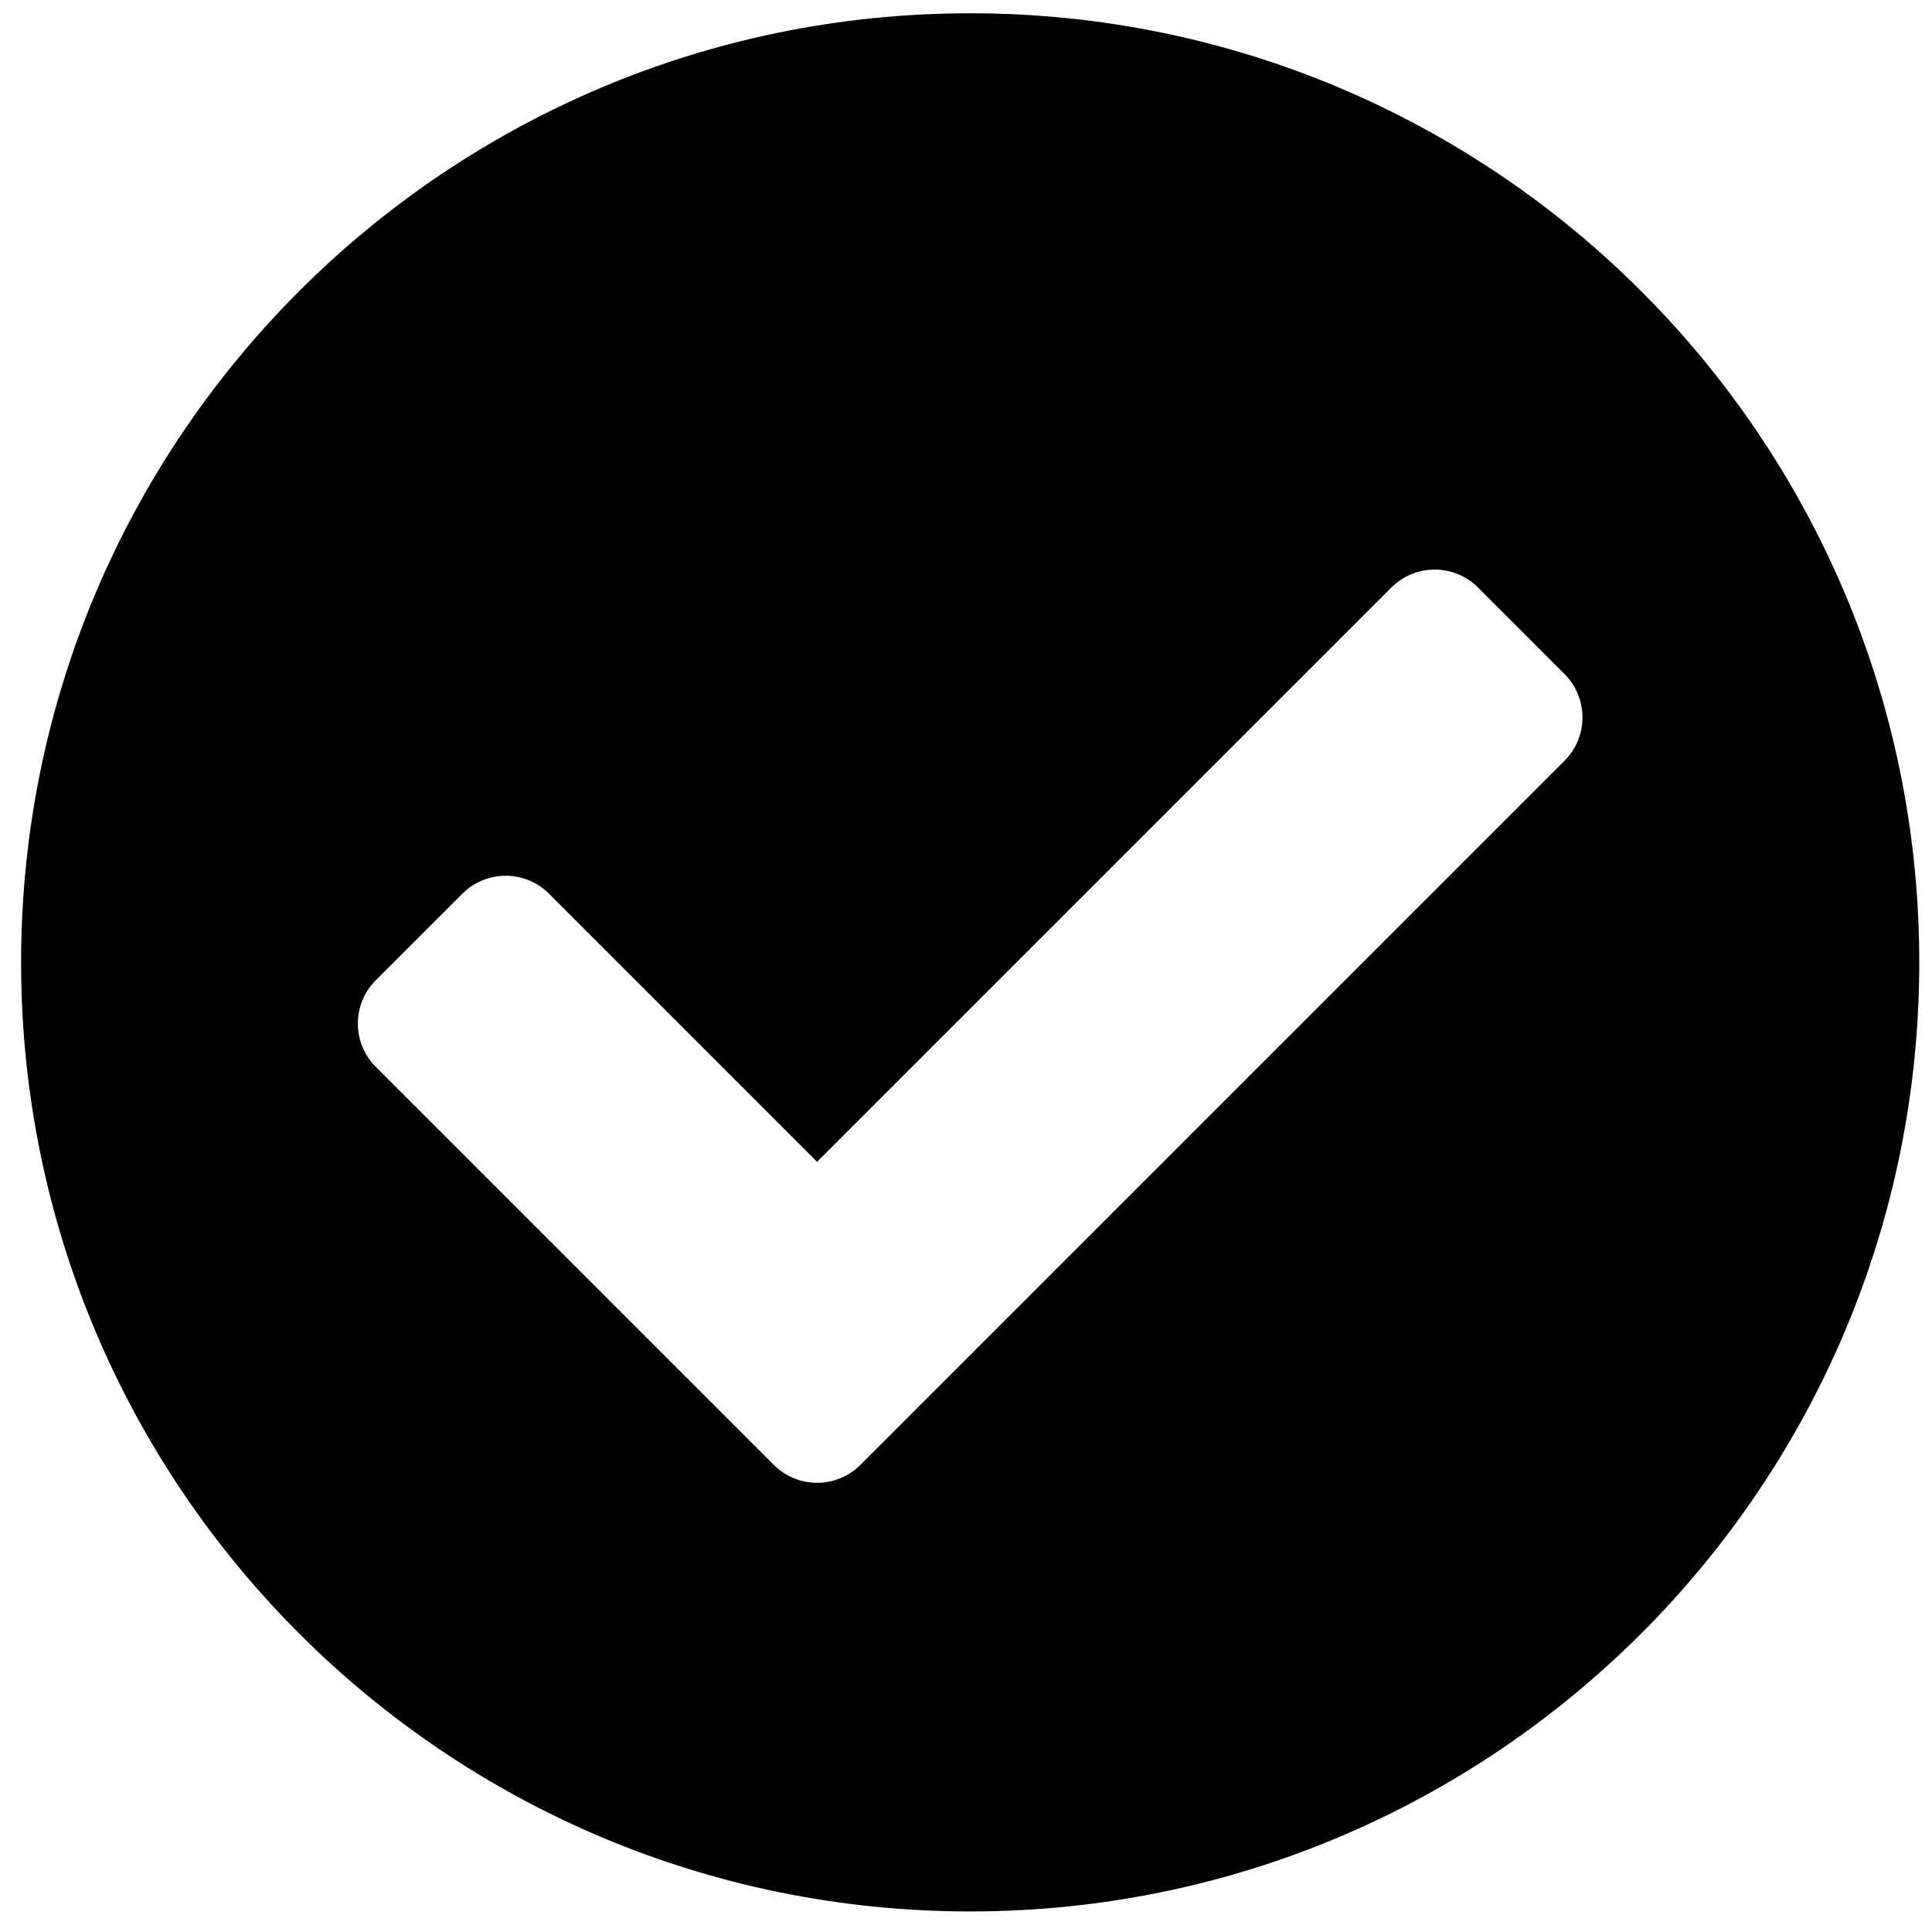
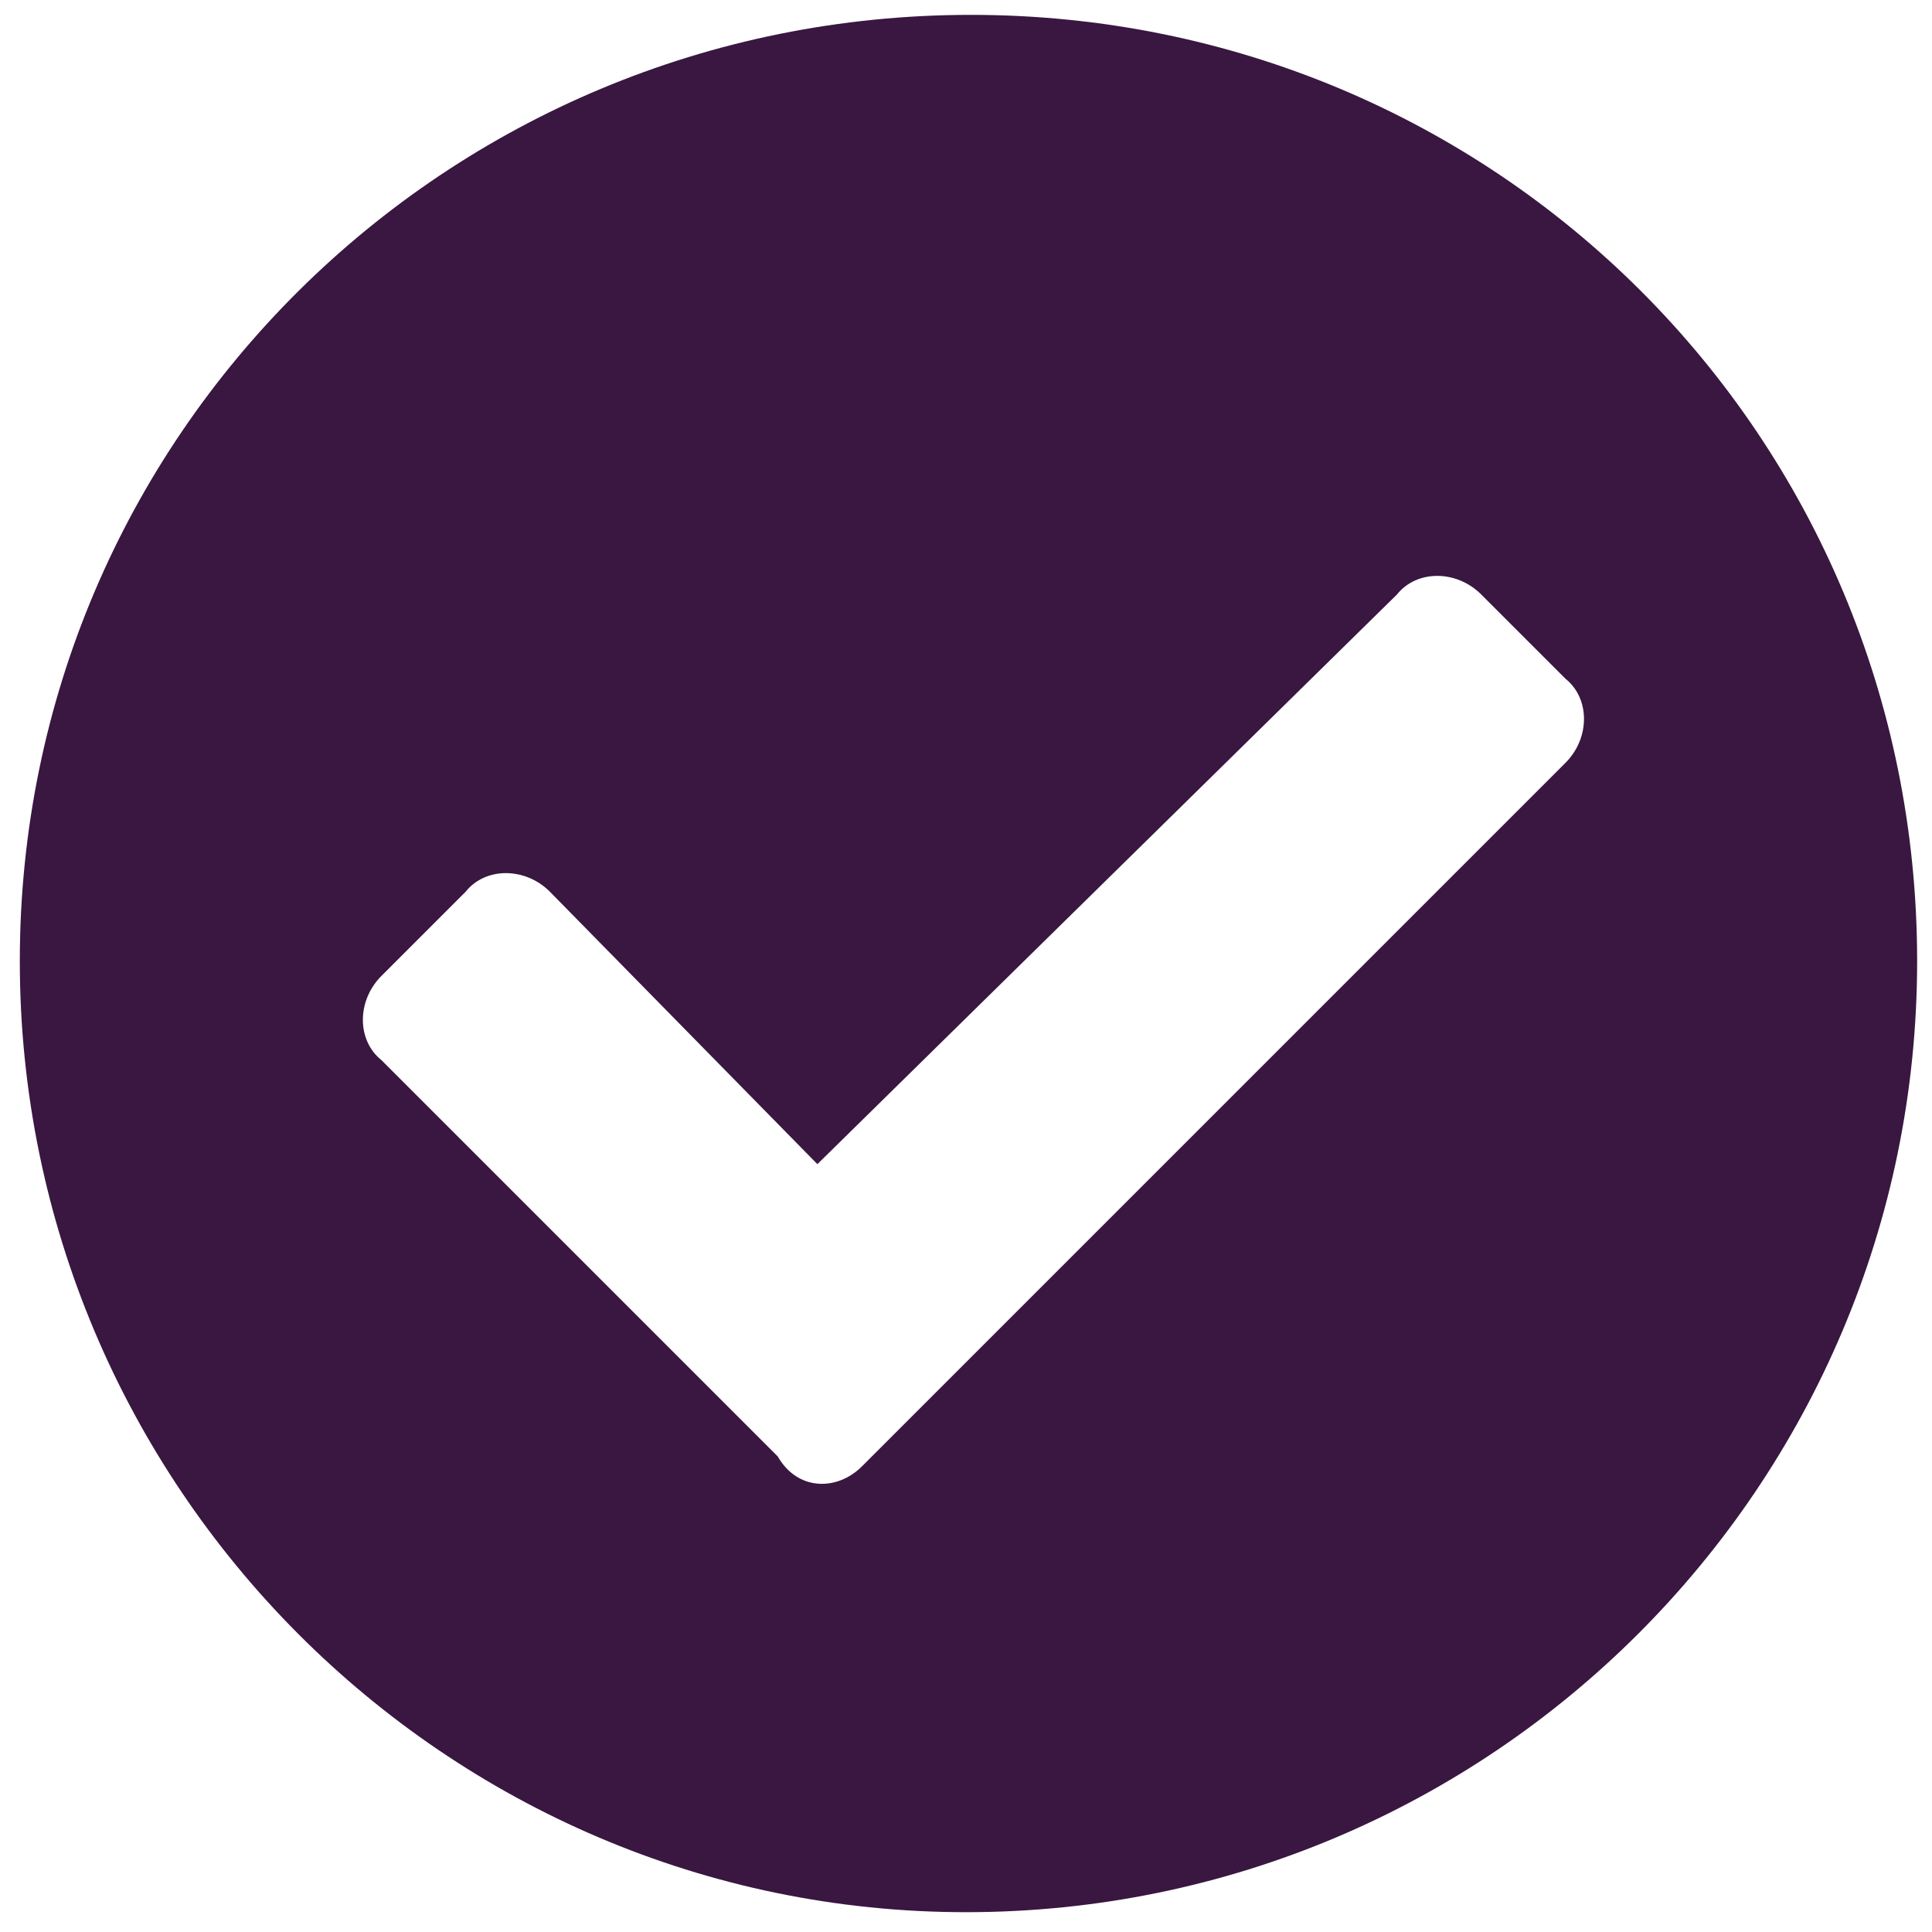
- <svg xmlns="http://www.w3.org/2000/svg" width="39" height="39" viewBox="0 0 39 39" fill="none">
-   <path d="M38.743 19.426C38.743 30.007 30.165 38.585 19.584 38.585C9.003 38.585 0.426 30.007 0.426 19.426C0.426 8.845 9.003 0.268 19.584 0.268C30.165 0.268 38.743 8.845 38.743 19.426ZM17.368 29.571L31.583 15.356C32.065 14.873 32.065 14.091 31.583 13.608L29.835 11.86C29.352 11.377 28.569 11.377 28.087 11.86L16.494 23.453L11.082 18.04C10.599 17.558 9.817 17.558 9.334 18.04L7.586 19.788C7.103 20.271 7.103 21.054 7.586 21.536L15.62 29.57C16.103 30.053 16.886 30.053 17.368 29.571V29.571Z" fill="black" />
+ <svg xmlns="http://www.w3.org/2000/svg" version="1.1" id="Camada_1" x="0px" y="0px" viewBox="0 0 39 39" style="enable-background:new 0 0 39 39;" xml:space="preserve">
+   <style type="text/css">
+ 	.st0{fill:#391741;}
+ </style>
+   <path class="st0" d="M38.7,19.4c0,10.6-8.6,19.2-19.2,19.2C9,38.6,0.4,30,0.4,19.4S9,0.3,19.6,0.3C30.2,0.3,38.7,8.8,38.7,19.4z   M17.4,29.6l14.2-14.2c0.5-0.5,0.5-1.3,0-1.7l-1.7-1.7c-0.5-0.5-1.3-0.5-1.7,0L16.5,23.5L11.1,18c-0.5-0.5-1.3-0.5-1.7,0l-1.7,1.7  c-0.5,0.5-0.5,1.3,0,1.7l8,8C16.1,30.1,16.9,30.1,17.4,29.6L17.4,29.6z" />
</svg>
